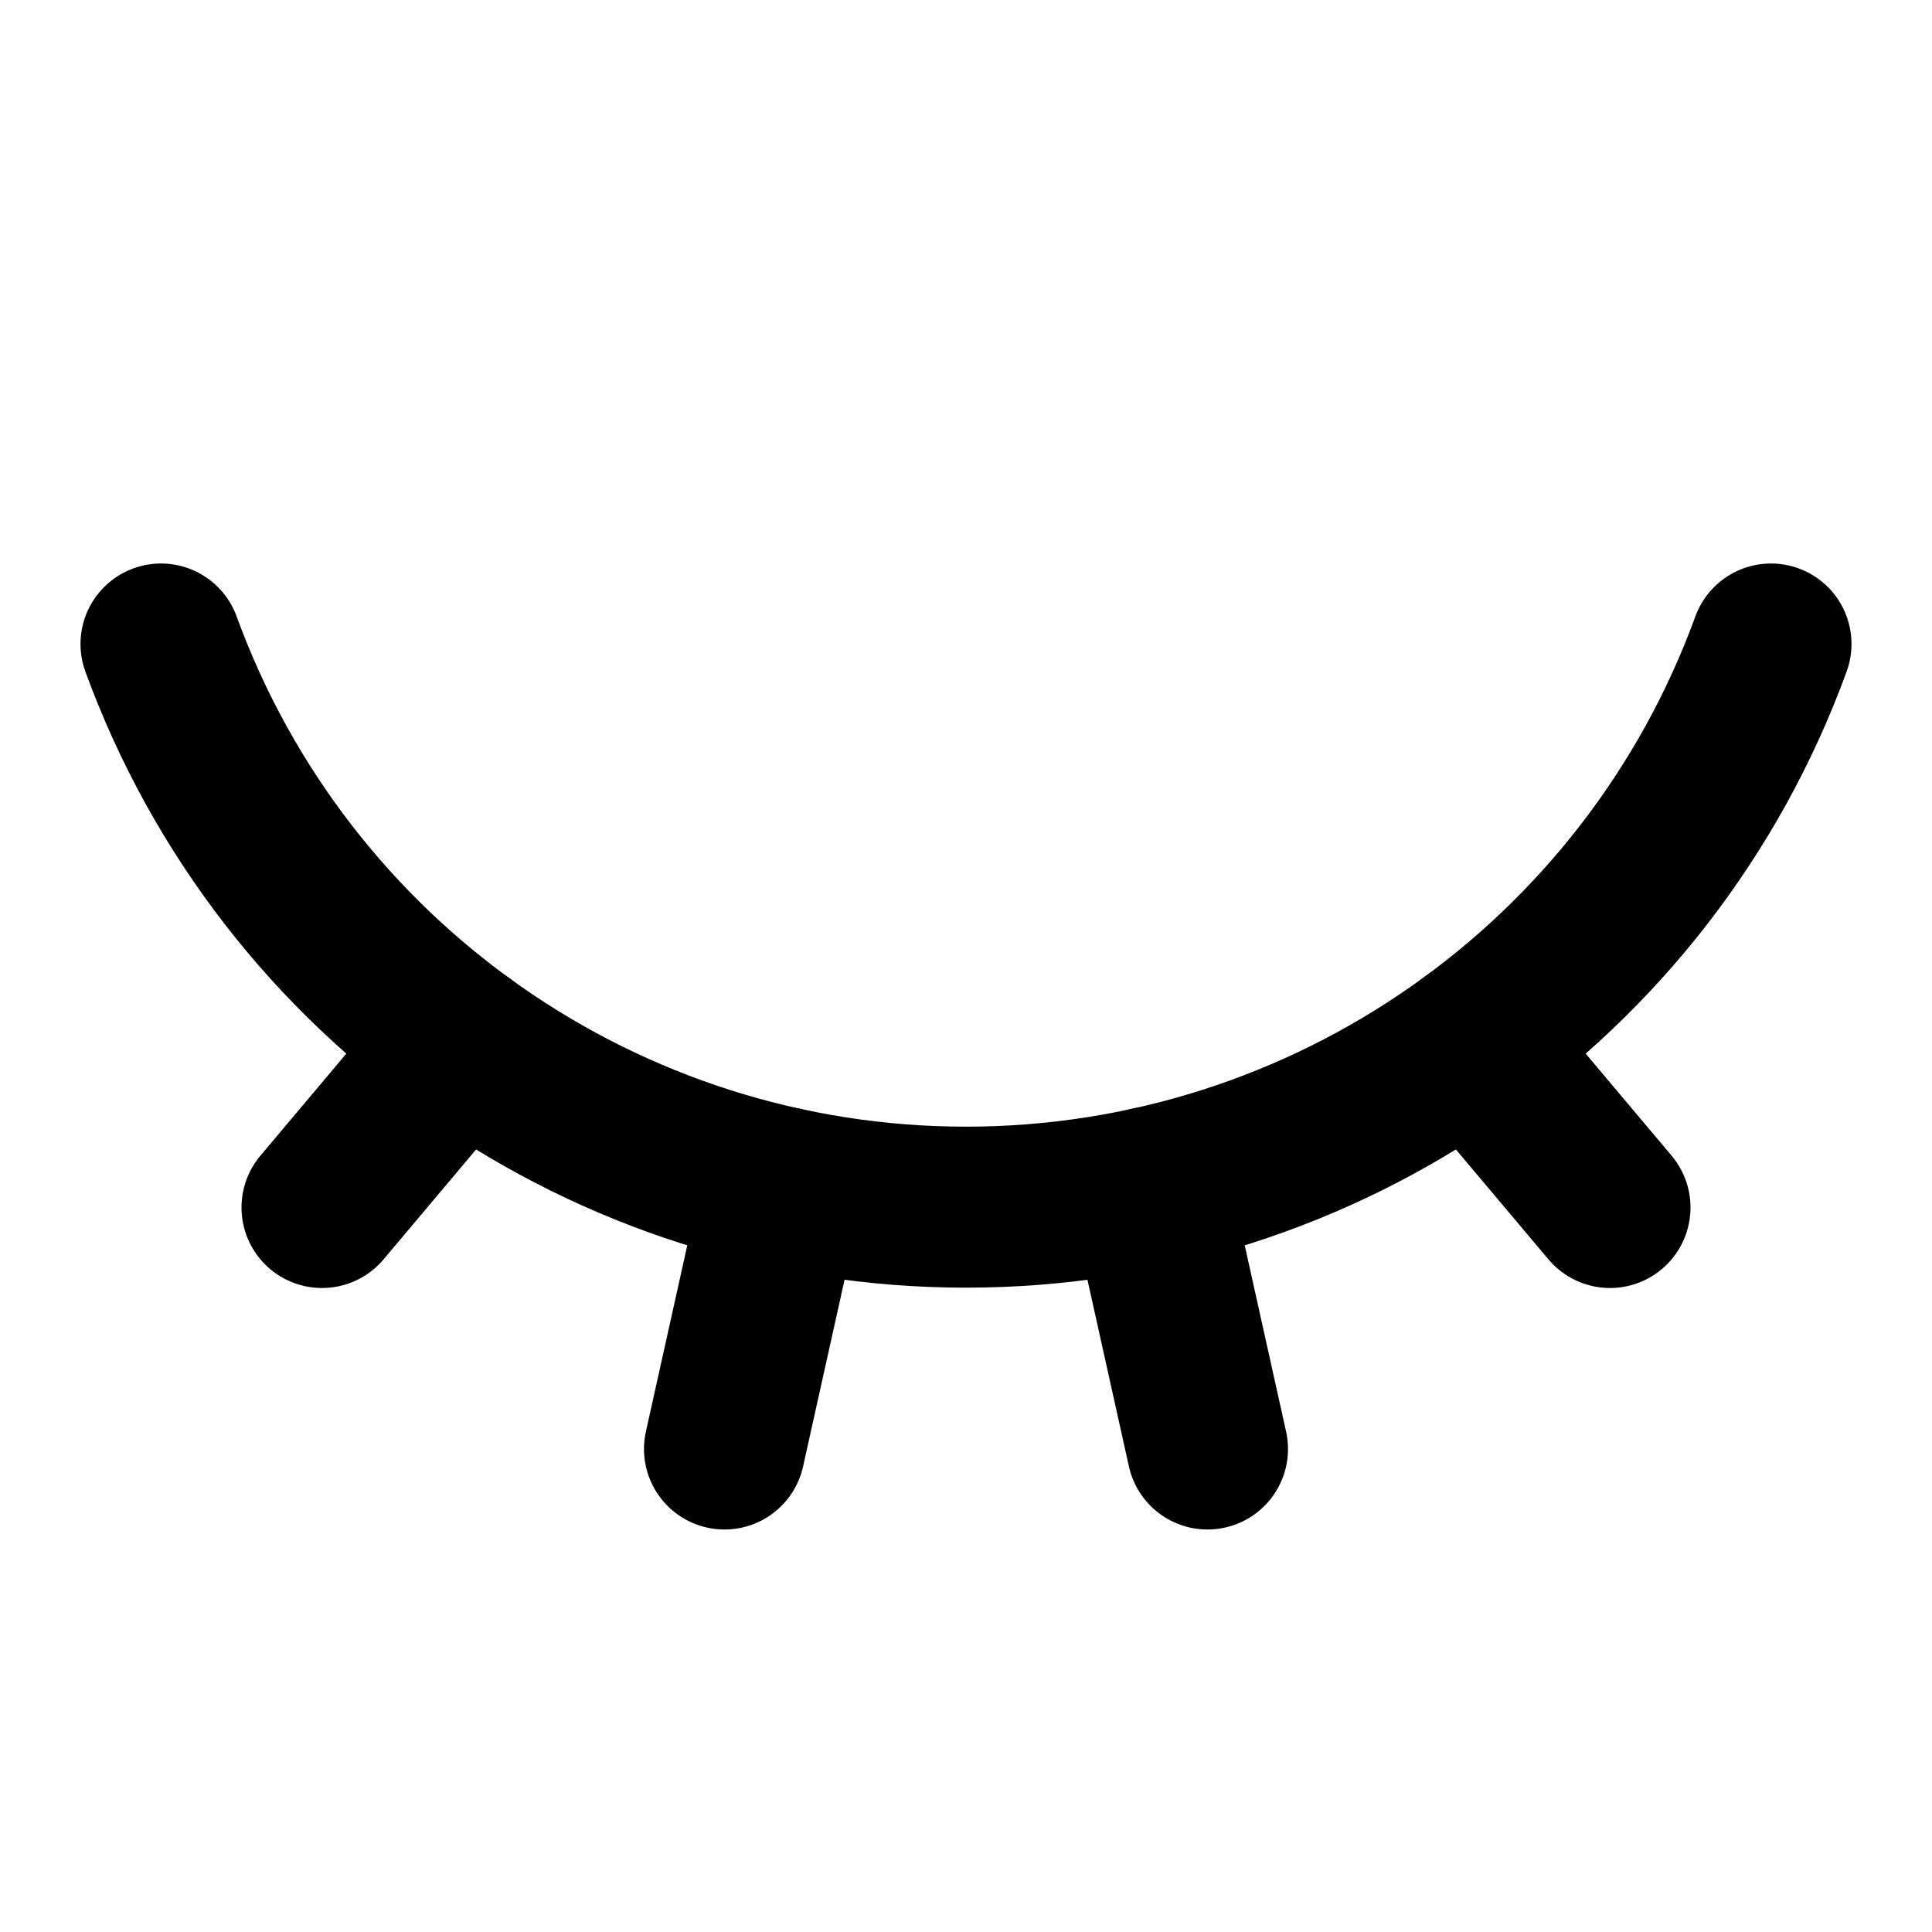
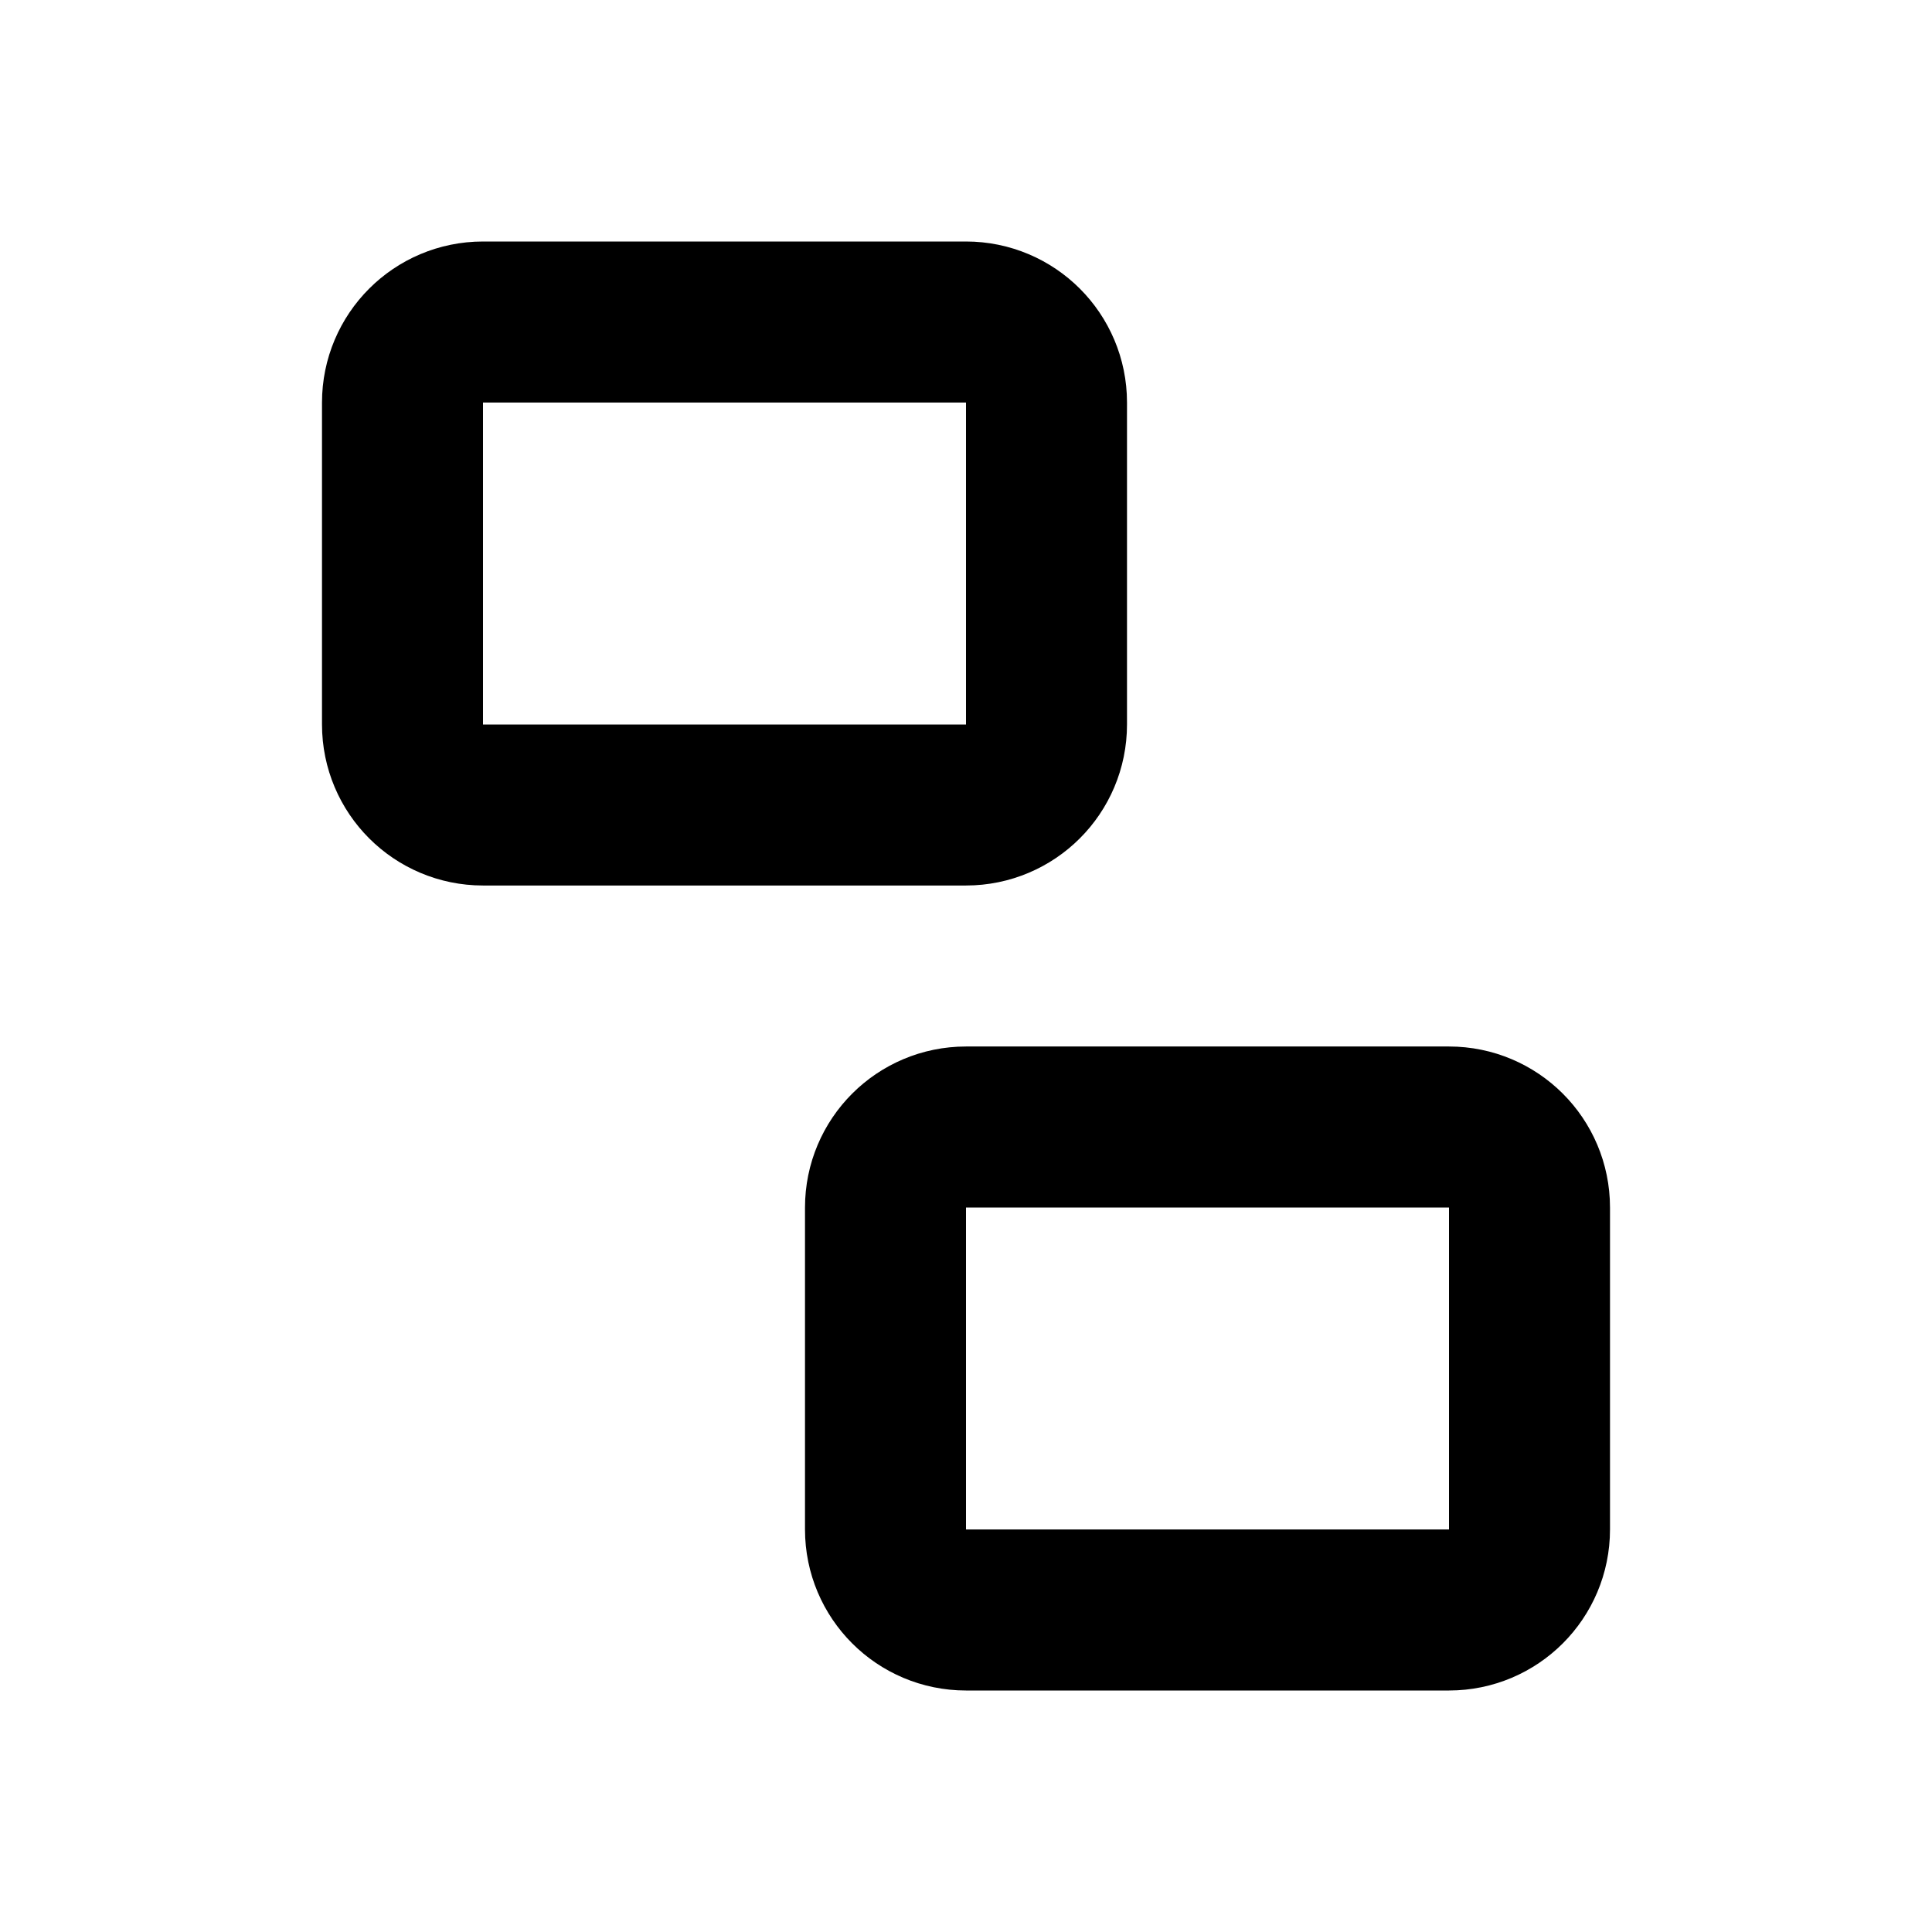
<svg xmlns="http://www.w3.org/2000/svg" width="24" height="24" viewBox="0 0 24 24" fill="none" stroke="currentColor" stroke-width="2" stroke-linecap="round" stroke-linejoin="round">
-   <path d="m15 18-.722-3.25" />
-   <path d="M2 8a10.645 10.645 0 0 0 20 0" />
-   <path d="m20 15-1.726-2.05" />
-   <path d="m4 15 1.726-2.05" />
-   <path d="m9 18 .722-3.25" />
+   <rect width="8" height="6" x="5" y="4" rx="1" />
+   <rect width="8" height="6" x="11" y="14" rx="1" />
</svg>
